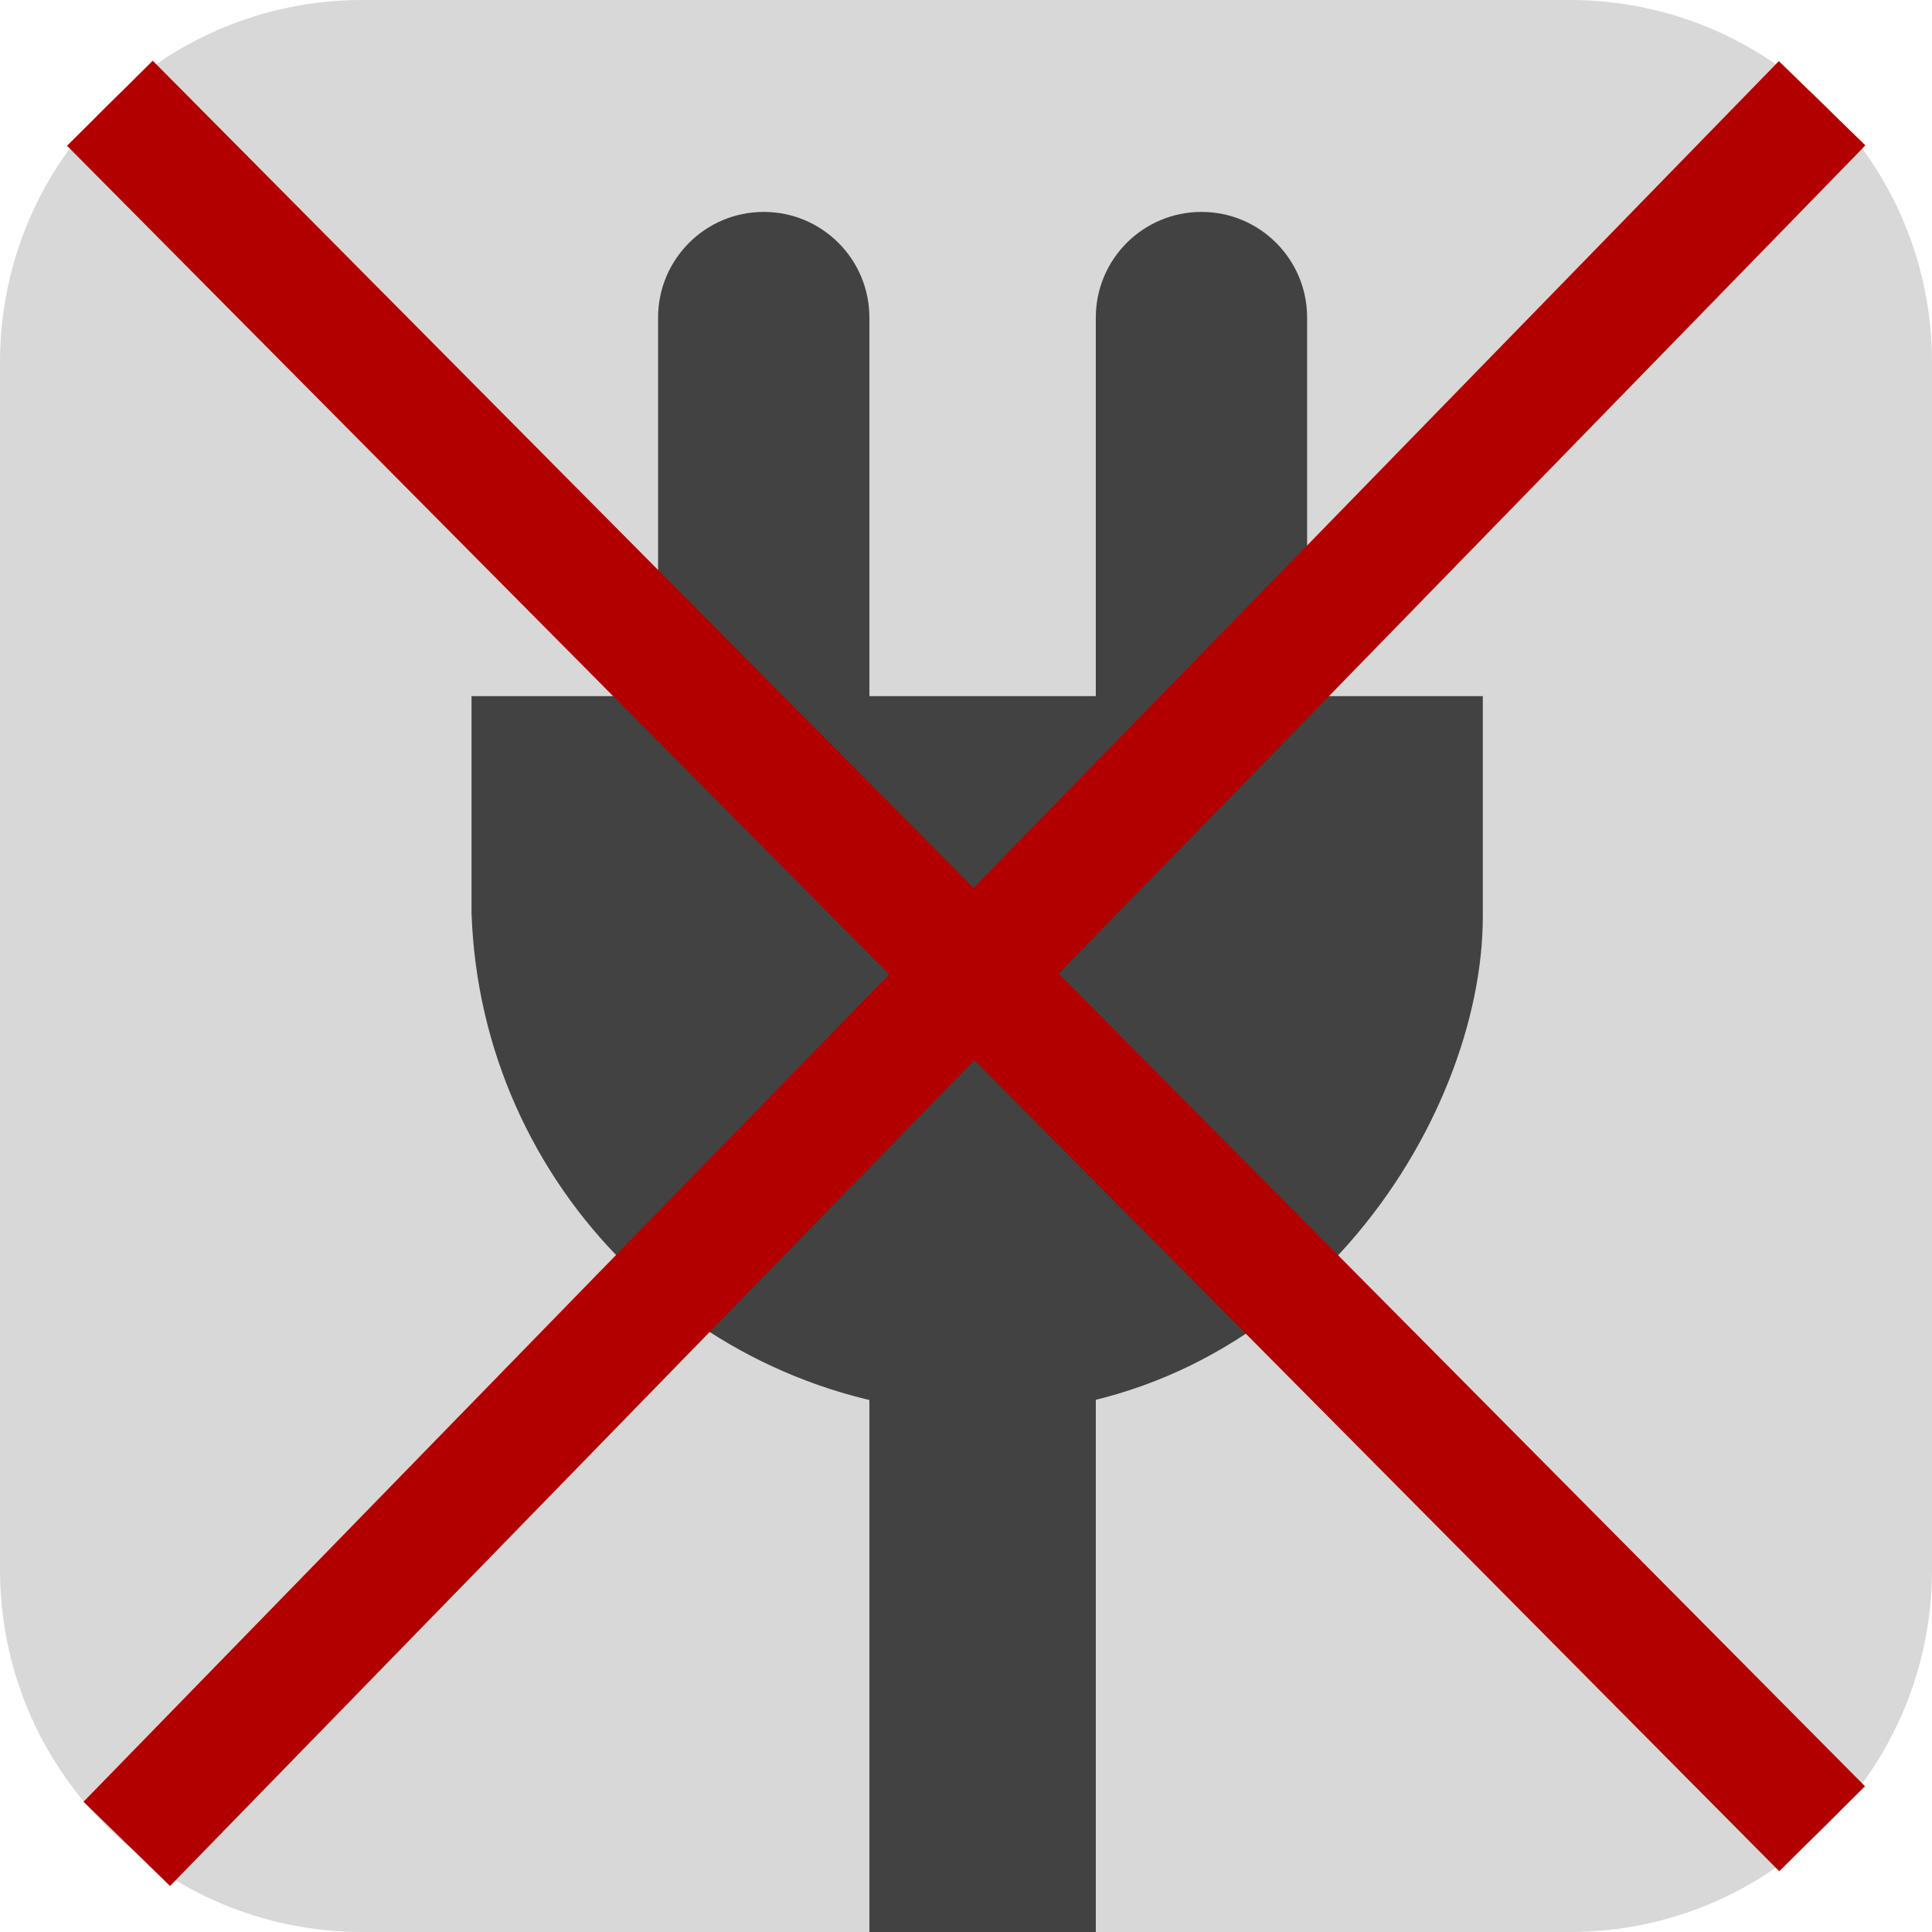
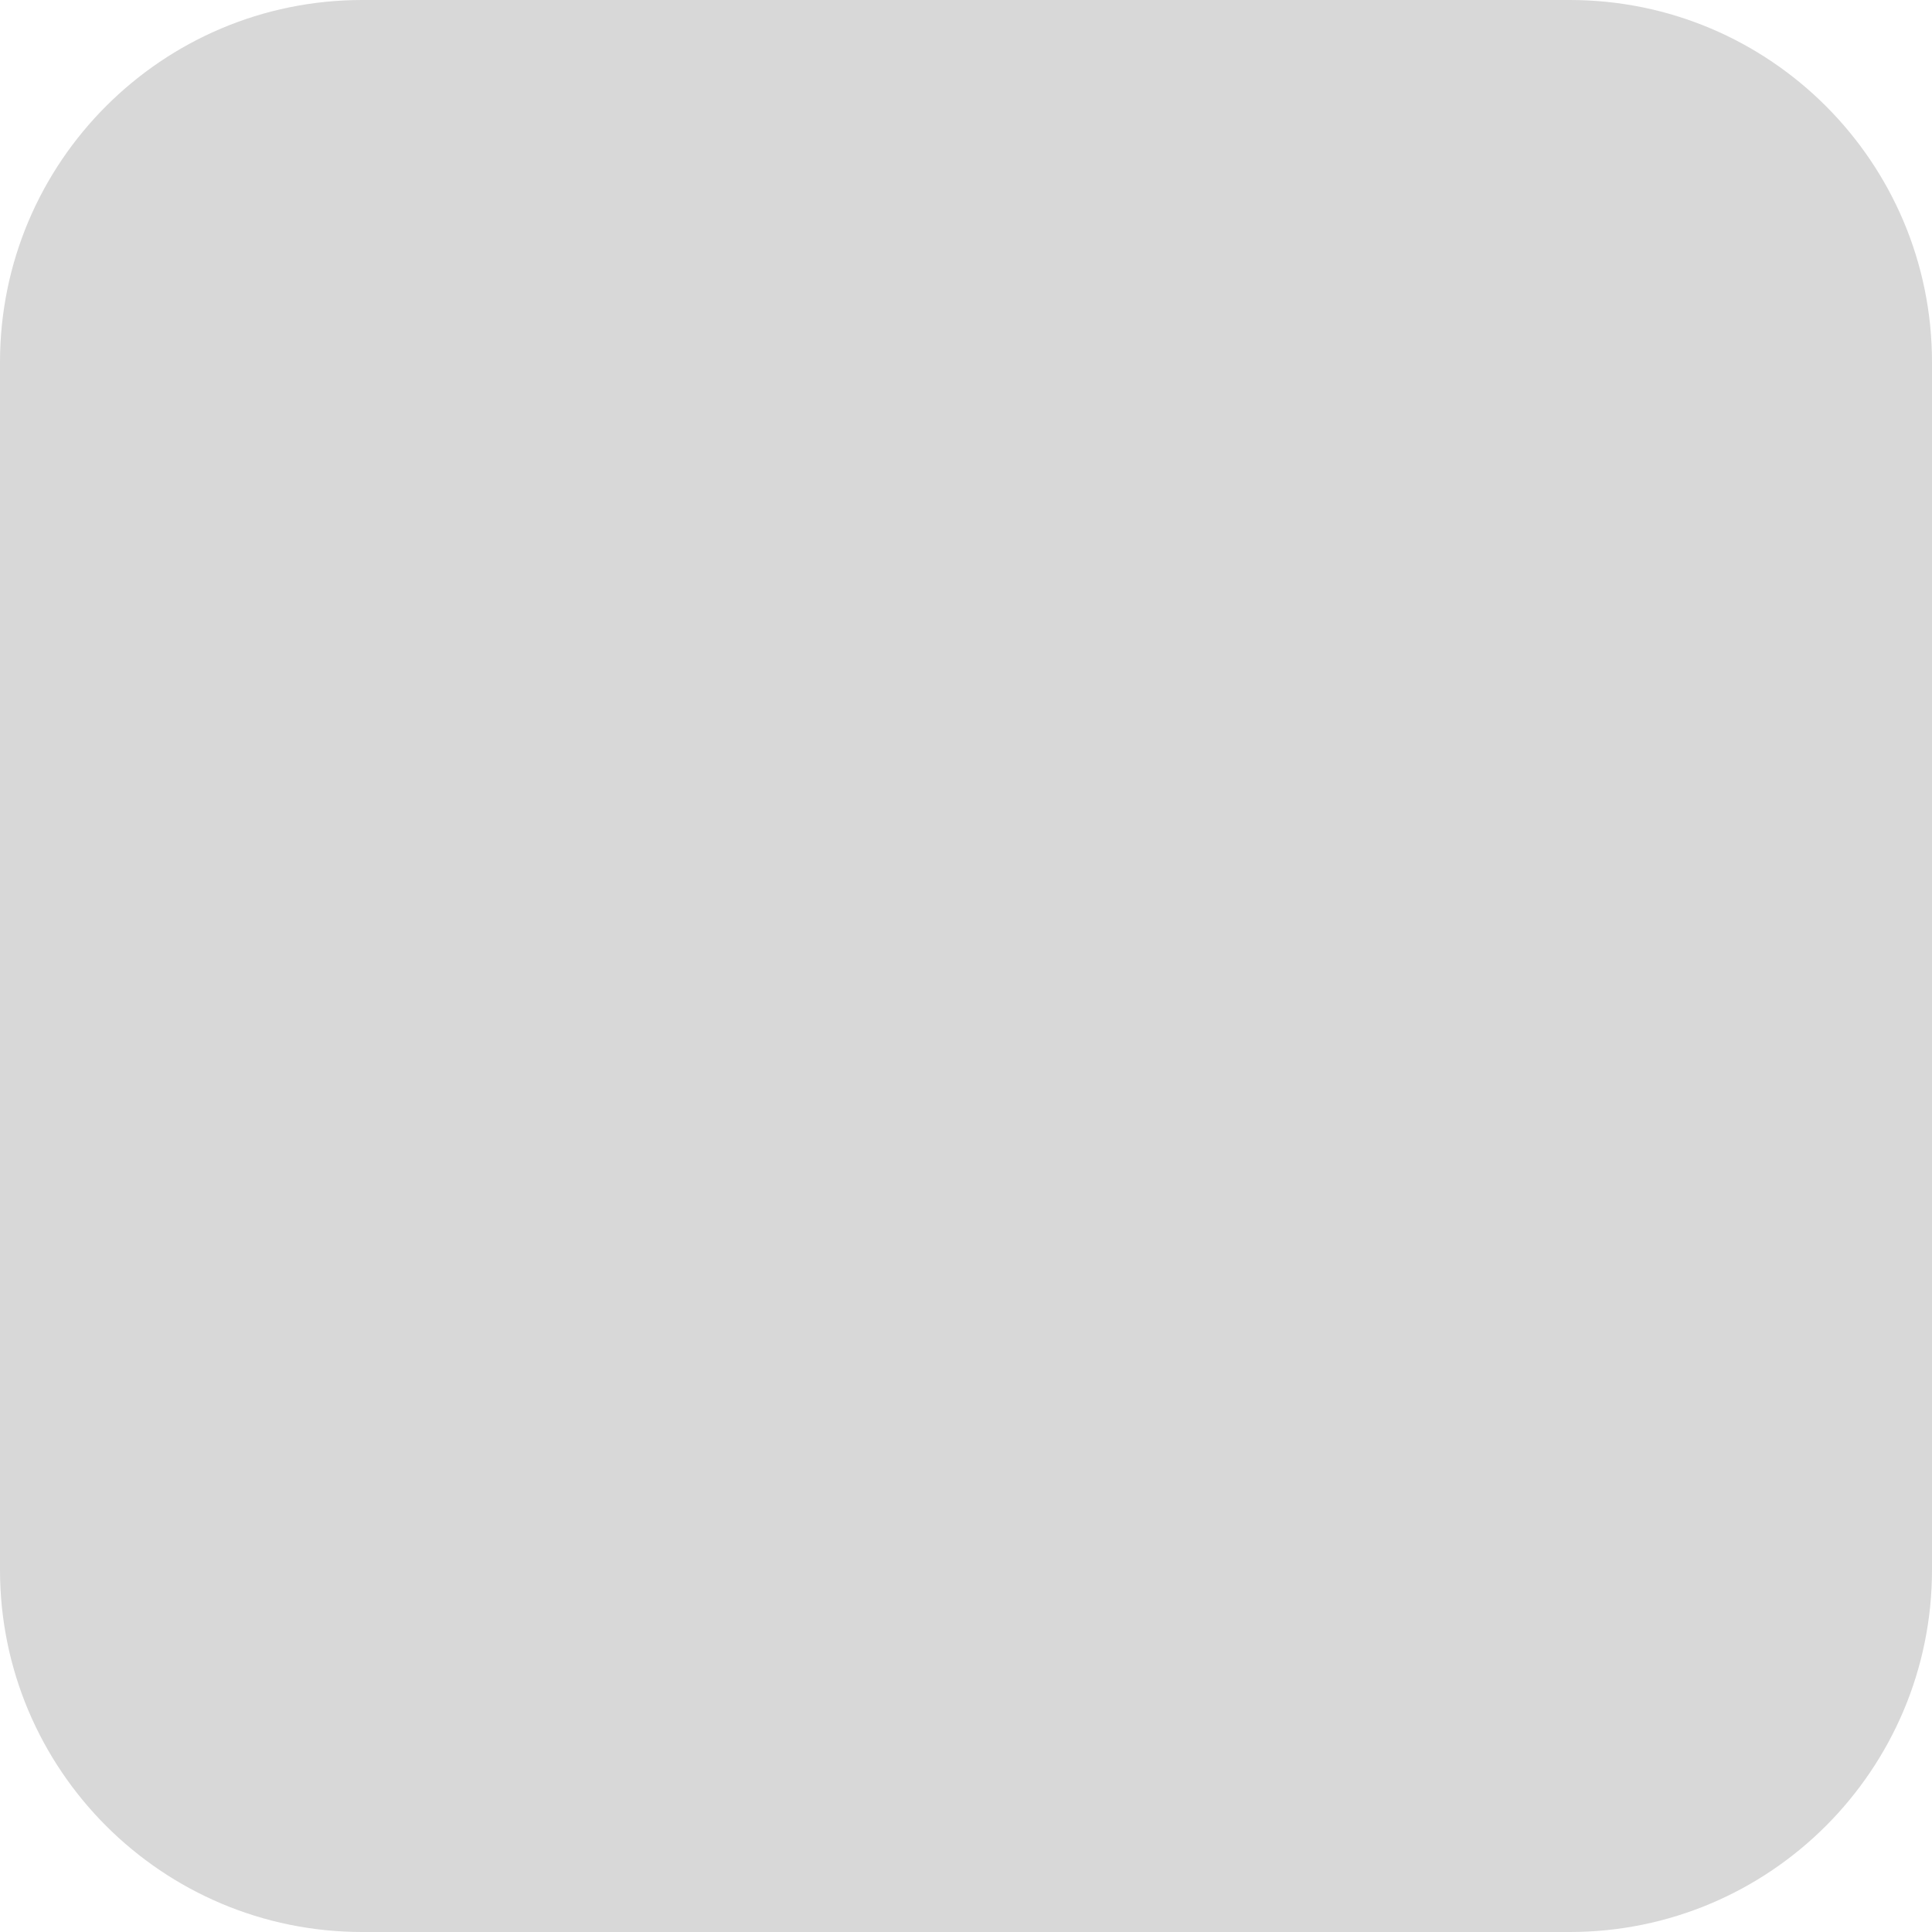
- <svg xmlns="http://www.w3.org/2000/svg" viewBox="0 0 32 32">
+ <svg xmlns="http://www.w3.org/2000/svg" id="Layer_2" data-name="Layer 2" viewBox="0 0 32 32">
  <defs>
-     <style>.cls-1{fill:#d8d8d8;}.cls-2{fill:#424242;}.cls-3{fill:none;stroke:#b20000;stroke-miterlimit:10;stroke-width:2px;}</style>
+     <style>.cls-1{fill:#d8d8d8;}</style>
  </defs>
-   <g id="Layer_2" data-name="Layer 2">
-     <rect class="cls-1" width="32" height="32" rx="6" ry="6" />
-   </g>
-   <g id="Layer_14" data-name="Layer 14">
-     <path class="cls-2" d="M7.81,11.53H24.56v3.65c0,3.4-3.08,8.24-8.37,8.24a8.59,8.59,0,0,1-8.38-8.3Z" />
-     <path class="cls-2" d="M10.9,11.92V5.26a1.75,1.75,0,1,1,3.5,0v6.66Z" />
-     <path class="cls-2" d="M18.15,11.92V5.26a1.75,1.75,0,1,1,3.5,0v6.66Z" />
-     <rect class="cls-2" x="14.4" y="21.19" width="3.75" height="10.81" />
-   </g>
-   <g id="Layer_15" data-name="Layer 15">
-     <line class="cls-3" x1="30.18" y1="1.71" x2="2.1" y2="30.54" />
-     <line class="cls-3" x1="1.82" y1="1.71" x2="30.18" y2="30.29" />
-   </g>
+   <rect class="cls-1" width="32" height="32" rx="6" ry="6" />
</svg>
